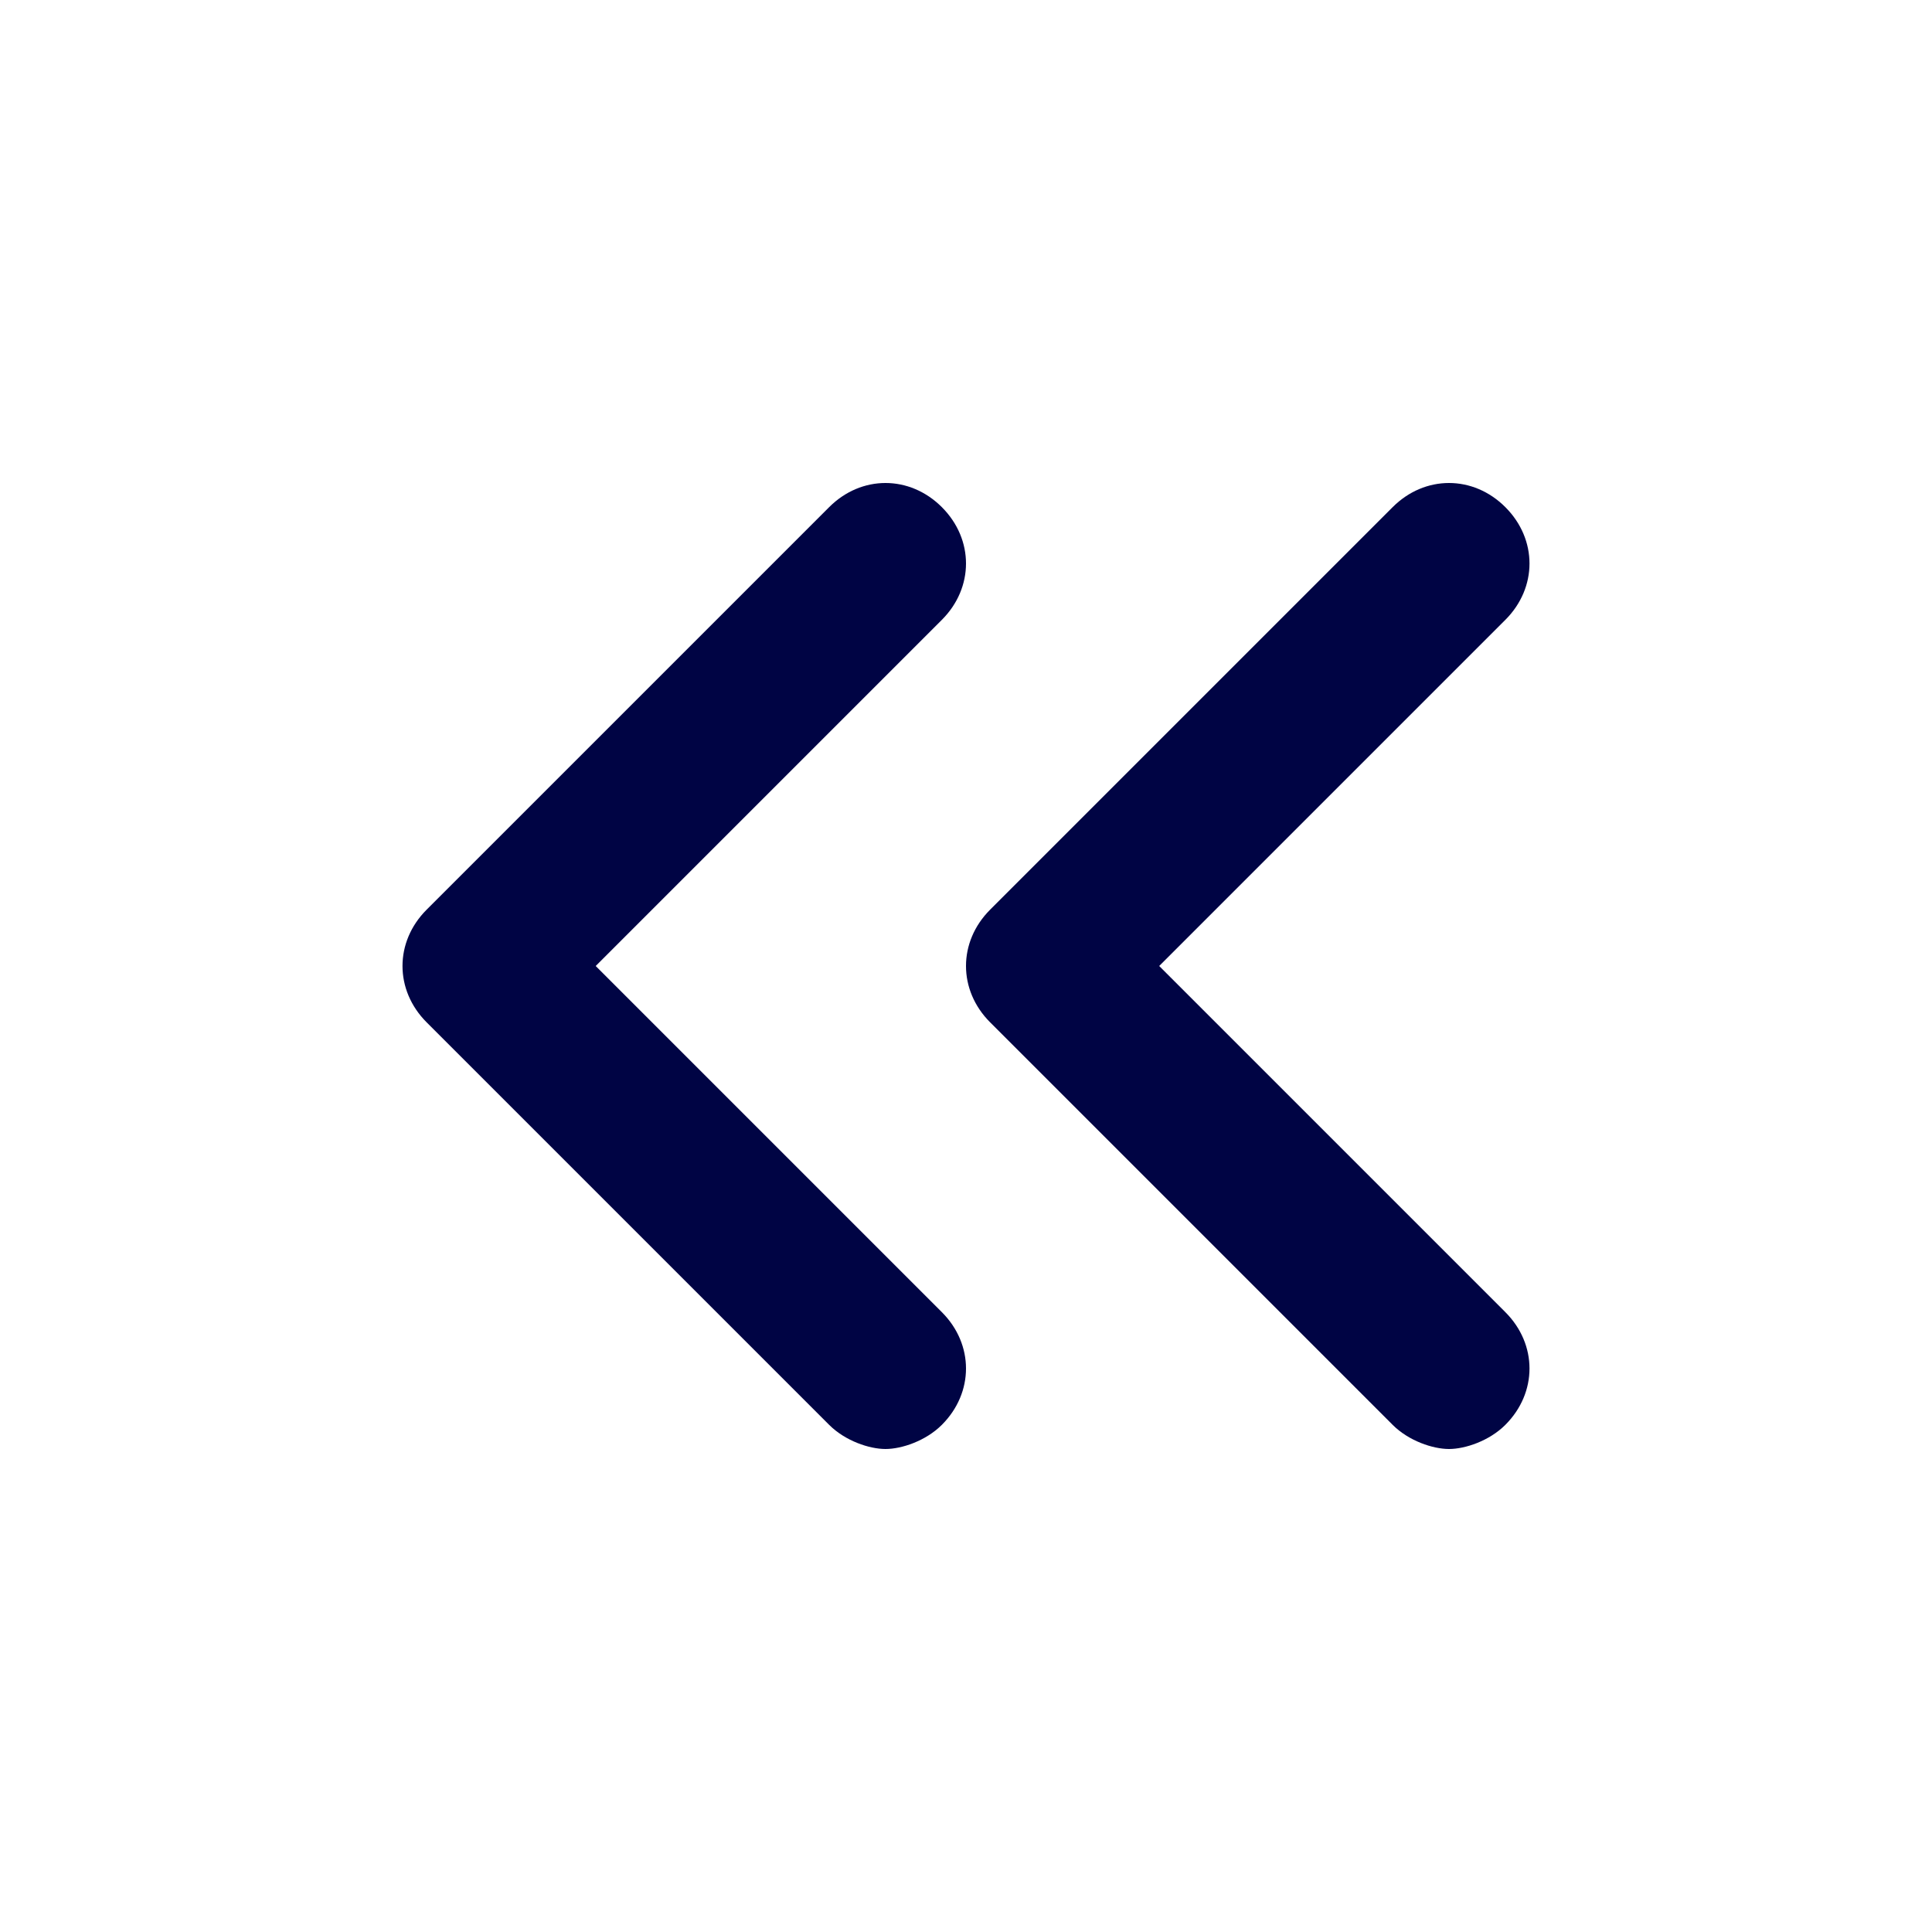
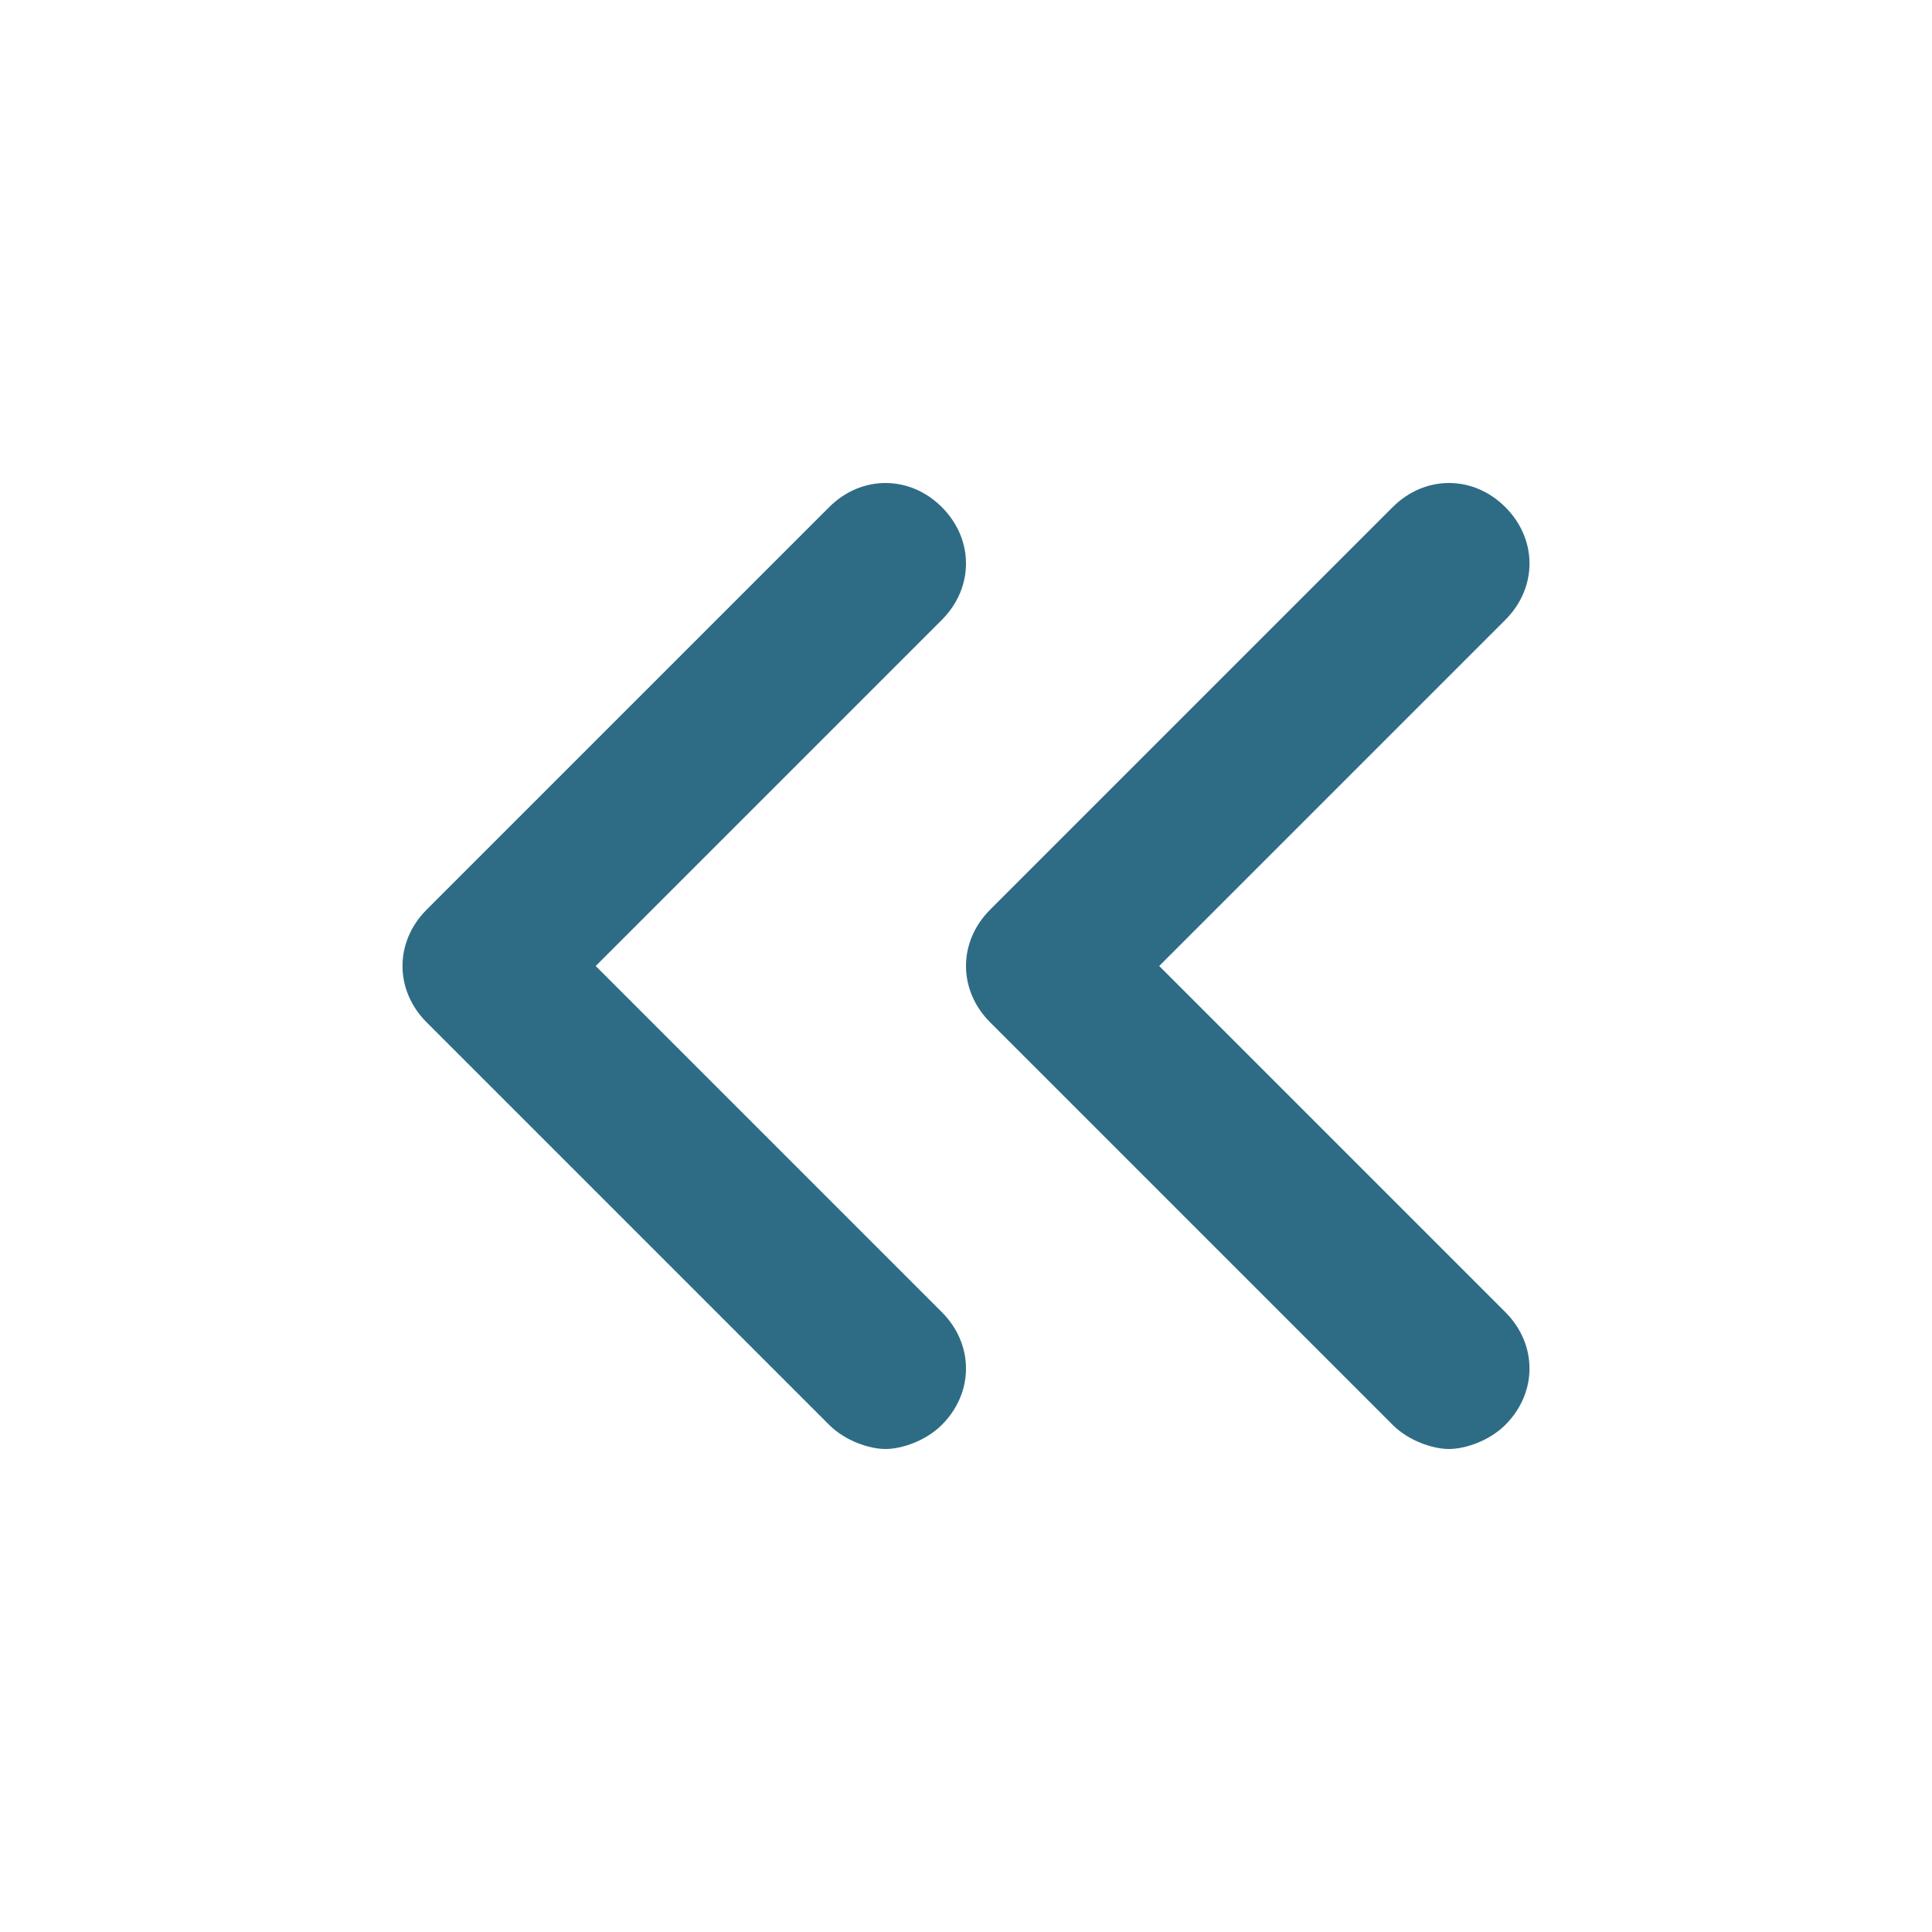
<svg xmlns="http://www.w3.org/2000/svg" version="1.1" width="24" height="24" viewBox="0 0 24 24">
-   <path fill="#000444" d="M7.4 12l4.3-4.3c0.4-0.4 0.4-1 0-1.4s-1-0.4-1.4 0l-5 5c-0.4 0.4-0.4 1 0 1.4l5 5c0.2 0.2 0.5 0.3 0.7 0.3s0.5-0.1 0.7-0.3c0.4-0.4 0.4-1 0-1.4l-4.3-4.3z" />
-   <path fill="#000444" d="M14.4 12l4.3-4.3c0.4-0.4 0.4-1 0-1.4s-1-0.4-1.4 0l-5 5c-0.4 0.4-0.4 1 0 1.4l5 5c0.2 0.2 0.5 0.3 0.7 0.3s0.5-0.1 0.7-0.3c0.4-0.4 0.4-1 0-1.4l-4.3-4.3z" />
+   <path fill="#2e6c85" d="M7.4 12l4.3-4.3c0.4-0.4 0.4-1 0-1.4s-1-0.4-1.4 0l-5 5c-0.4 0.4-0.4 1 0 1.4l5 5c0.2 0.2 0.5 0.3 0.7 0.3s0.5-0.1 0.7-0.3c0.4-0.4 0.4-1 0-1.4l-4.3-4.3z" />
+   <path fill="#2e6c85" d="M14.4 12l4.3-4.3c0.4-0.4 0.4-1 0-1.4s-1-0.4-1.4 0l-5 5c-0.4 0.4-0.4 1 0 1.4l5 5c0.2 0.2 0.5 0.3 0.7 0.3s0.5-0.1 0.7-0.3c0.4-0.4 0.4-1 0-1.4l-4.3-4.3z" />
</svg>
